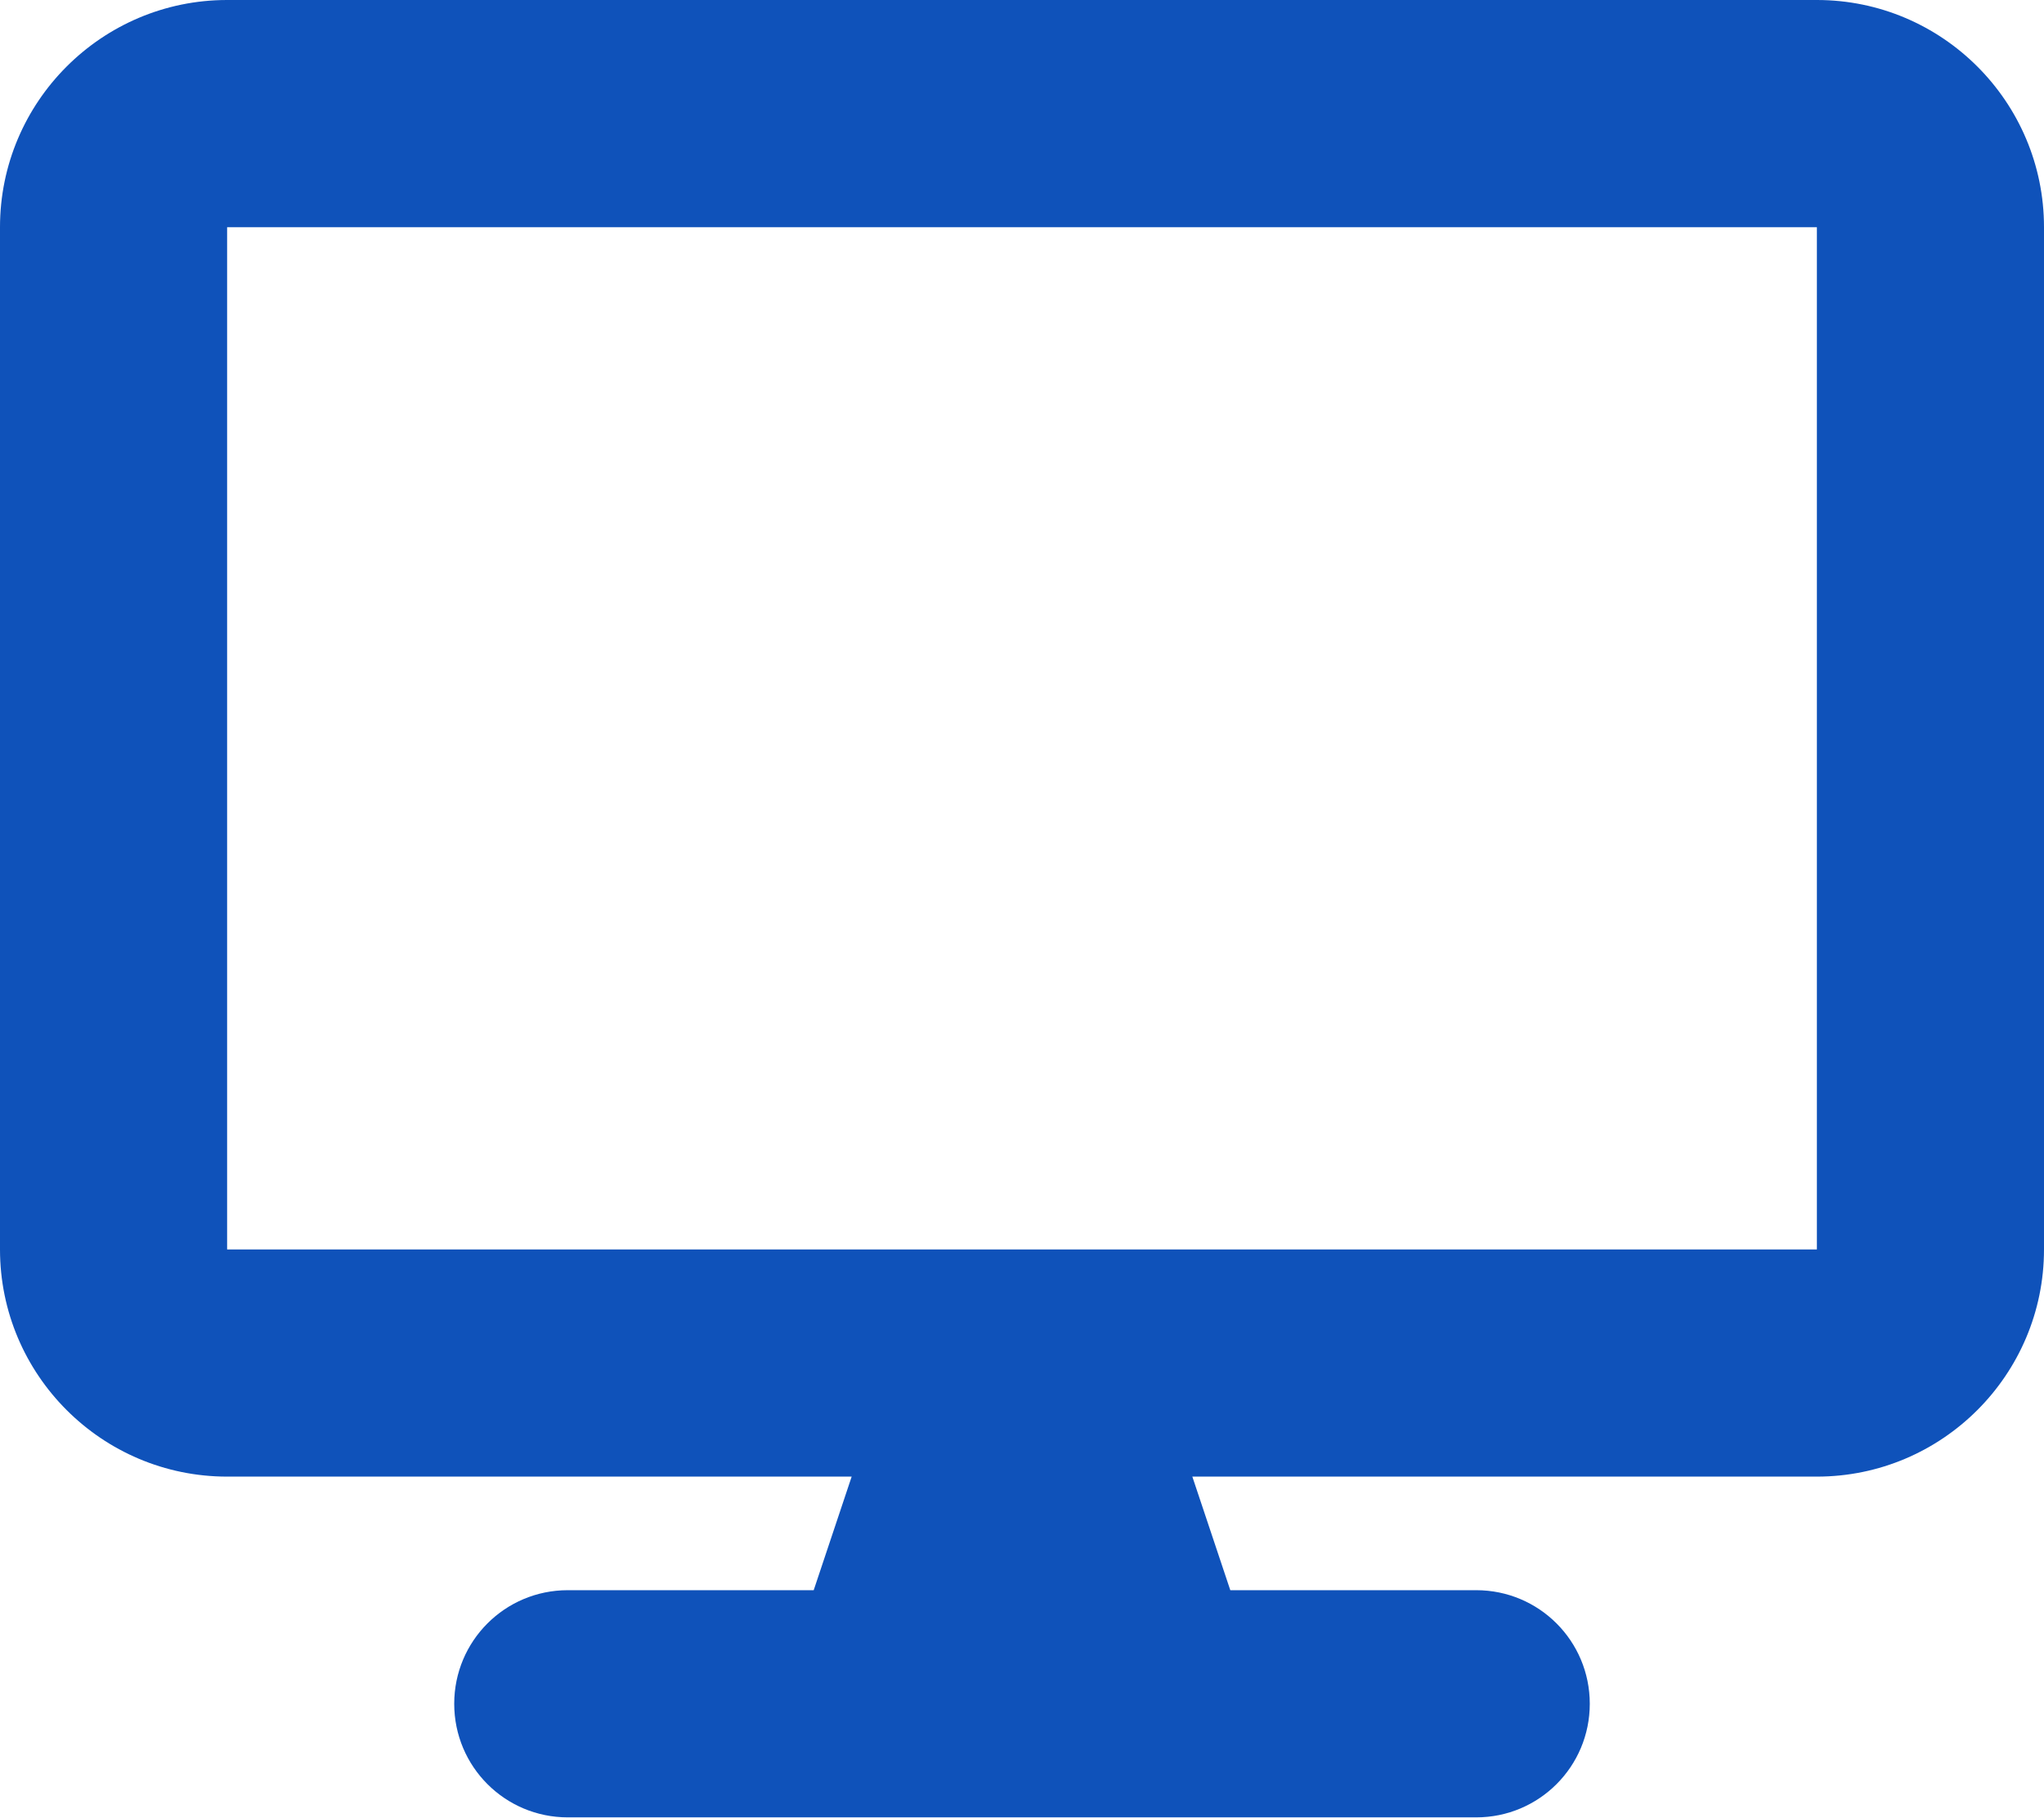
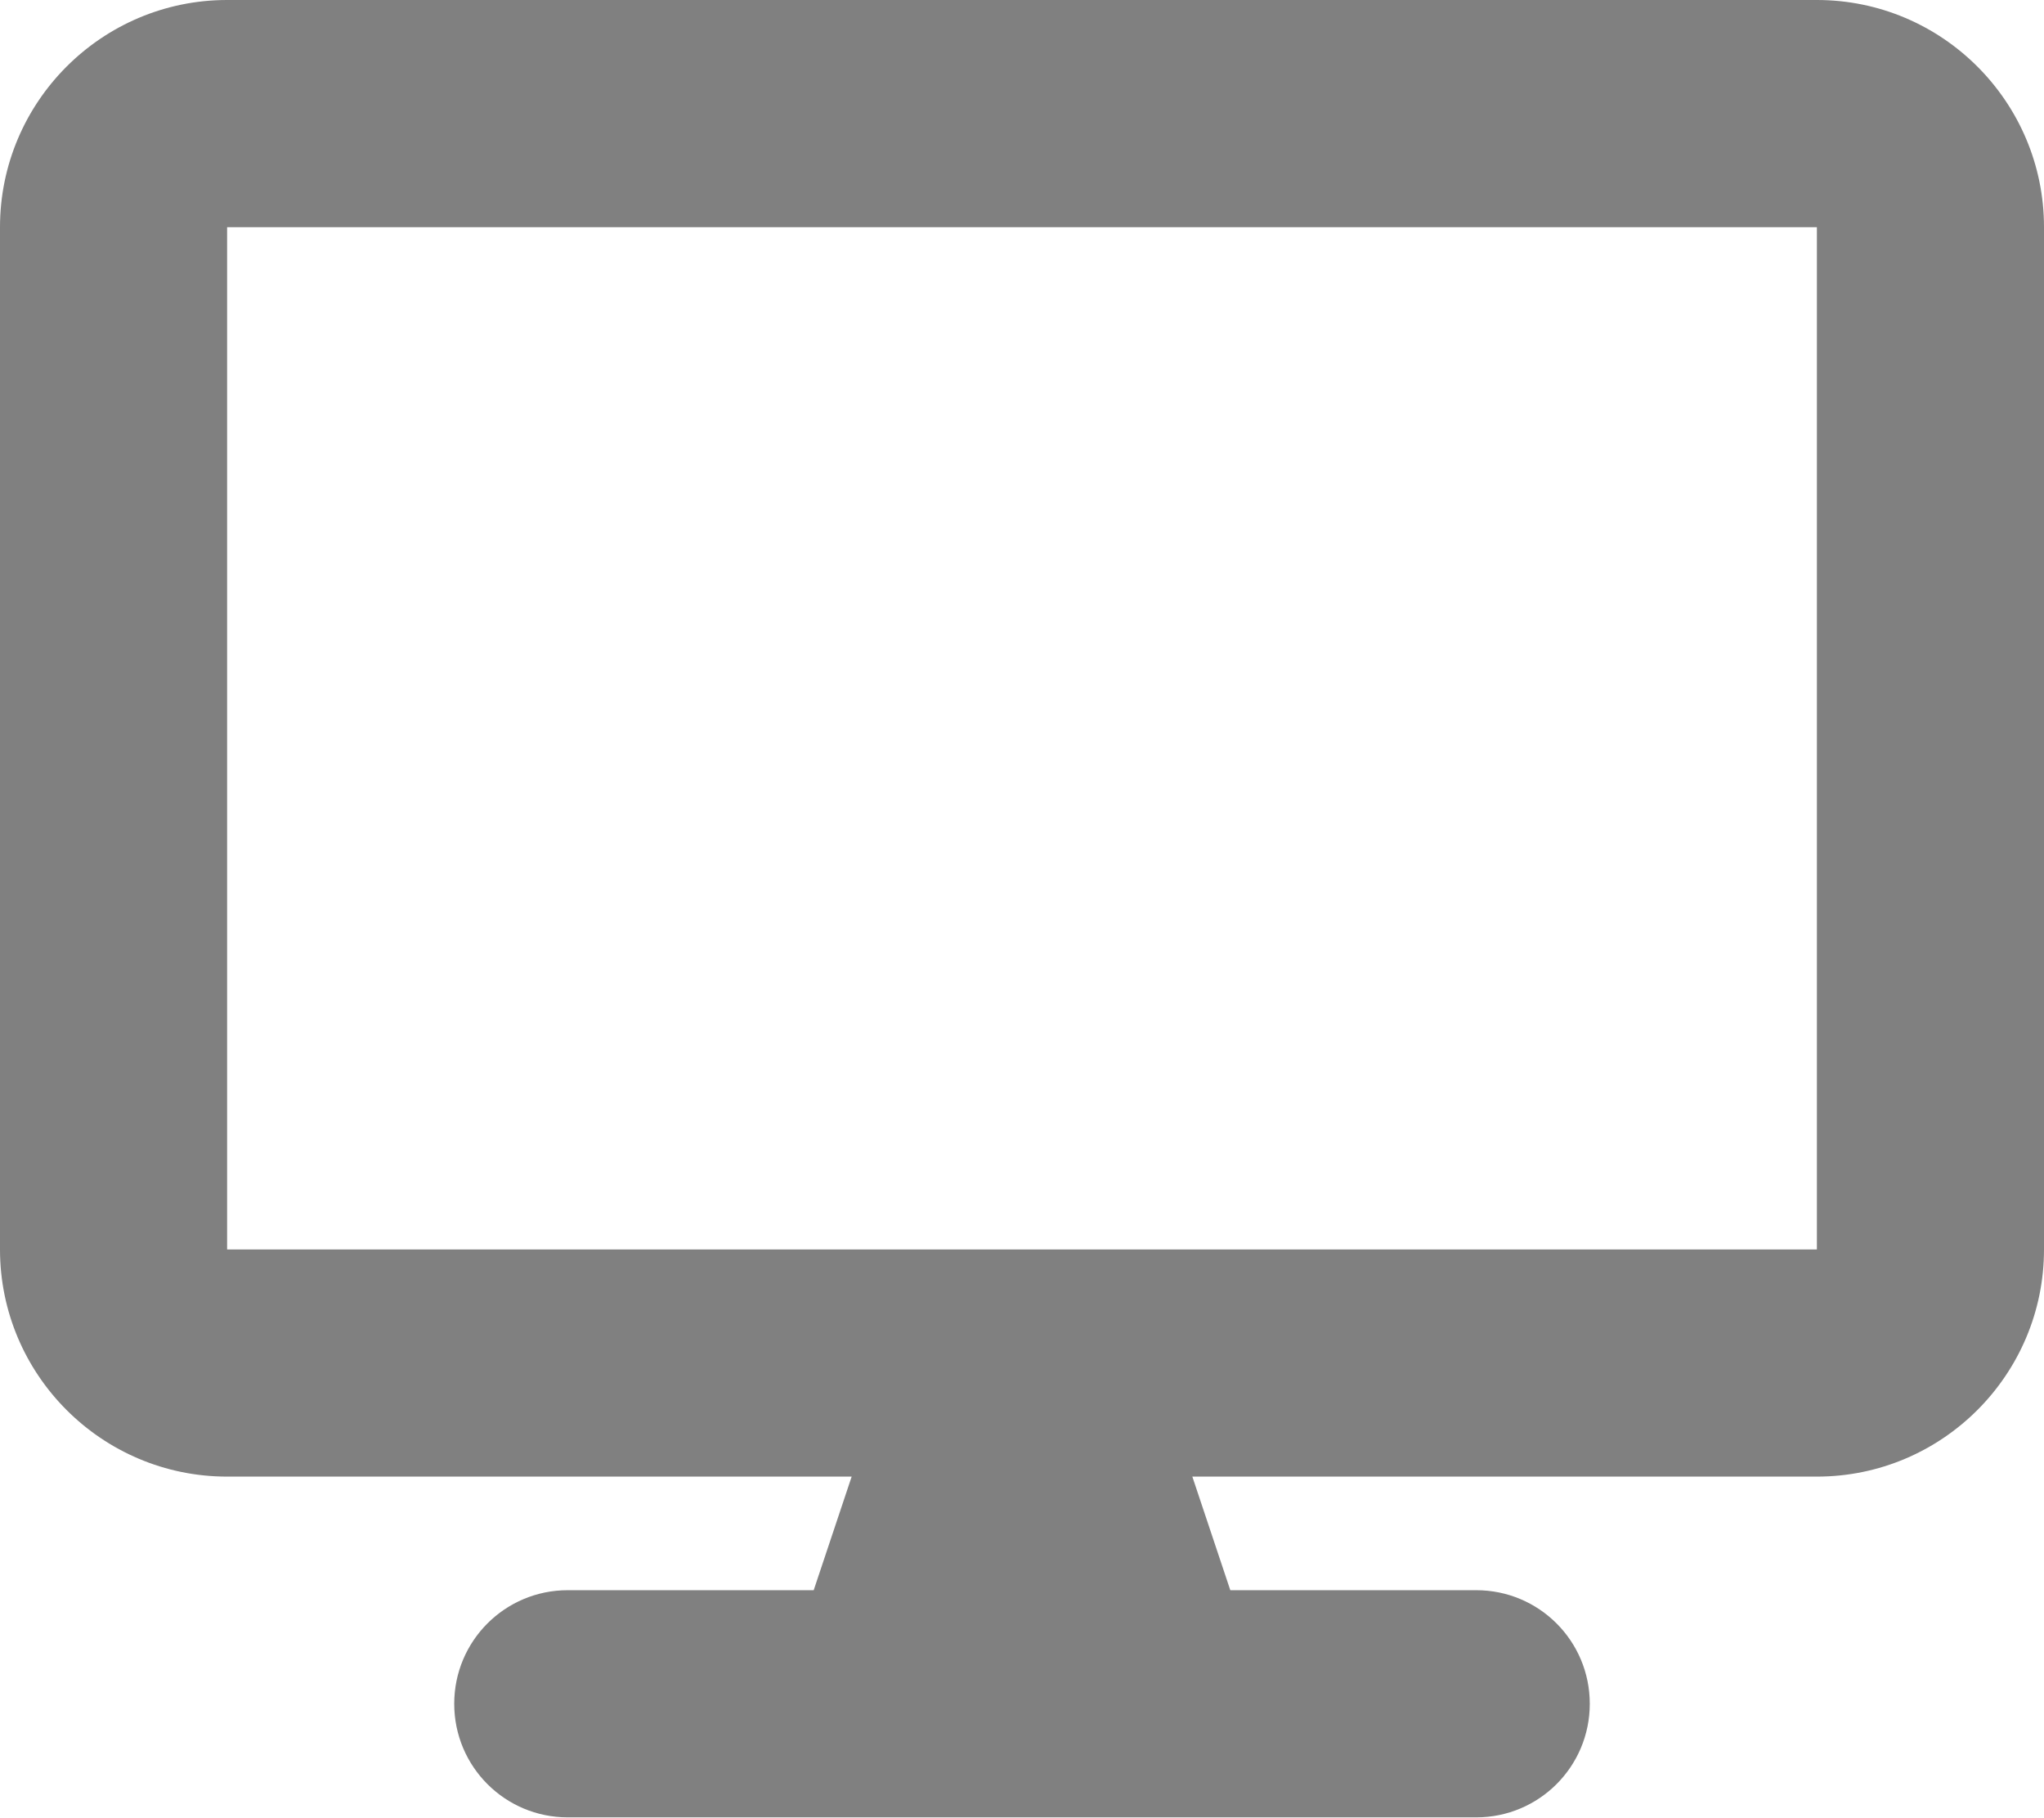
- <svg xmlns="http://www.w3.org/2000/svg" viewBox="0 0 576 512" fill="#0F52BA">
+ <svg xmlns="http://www.w3.org/2000/svg" viewBox="0 0 576 512" fill="#808080">
  <path d="M64 0C28.7 0 0 28.7 0 64L0 352c0 35.3 28.7 64 64 64l176 0-10.7 32L160 448c-17.7 0-32 14.3-32 32s14.3 32 32 32l256 0c17.7 0 32-14.3 32-32s-14.3-32-32-32l-69.3 0L336 416l176 0c35.3 0 64-28.7 64-64l0-288c0-35.3-28.7-64-64-64L64 0zM512 64l0 288L64 352 64 64l448 0z" />
</svg>
